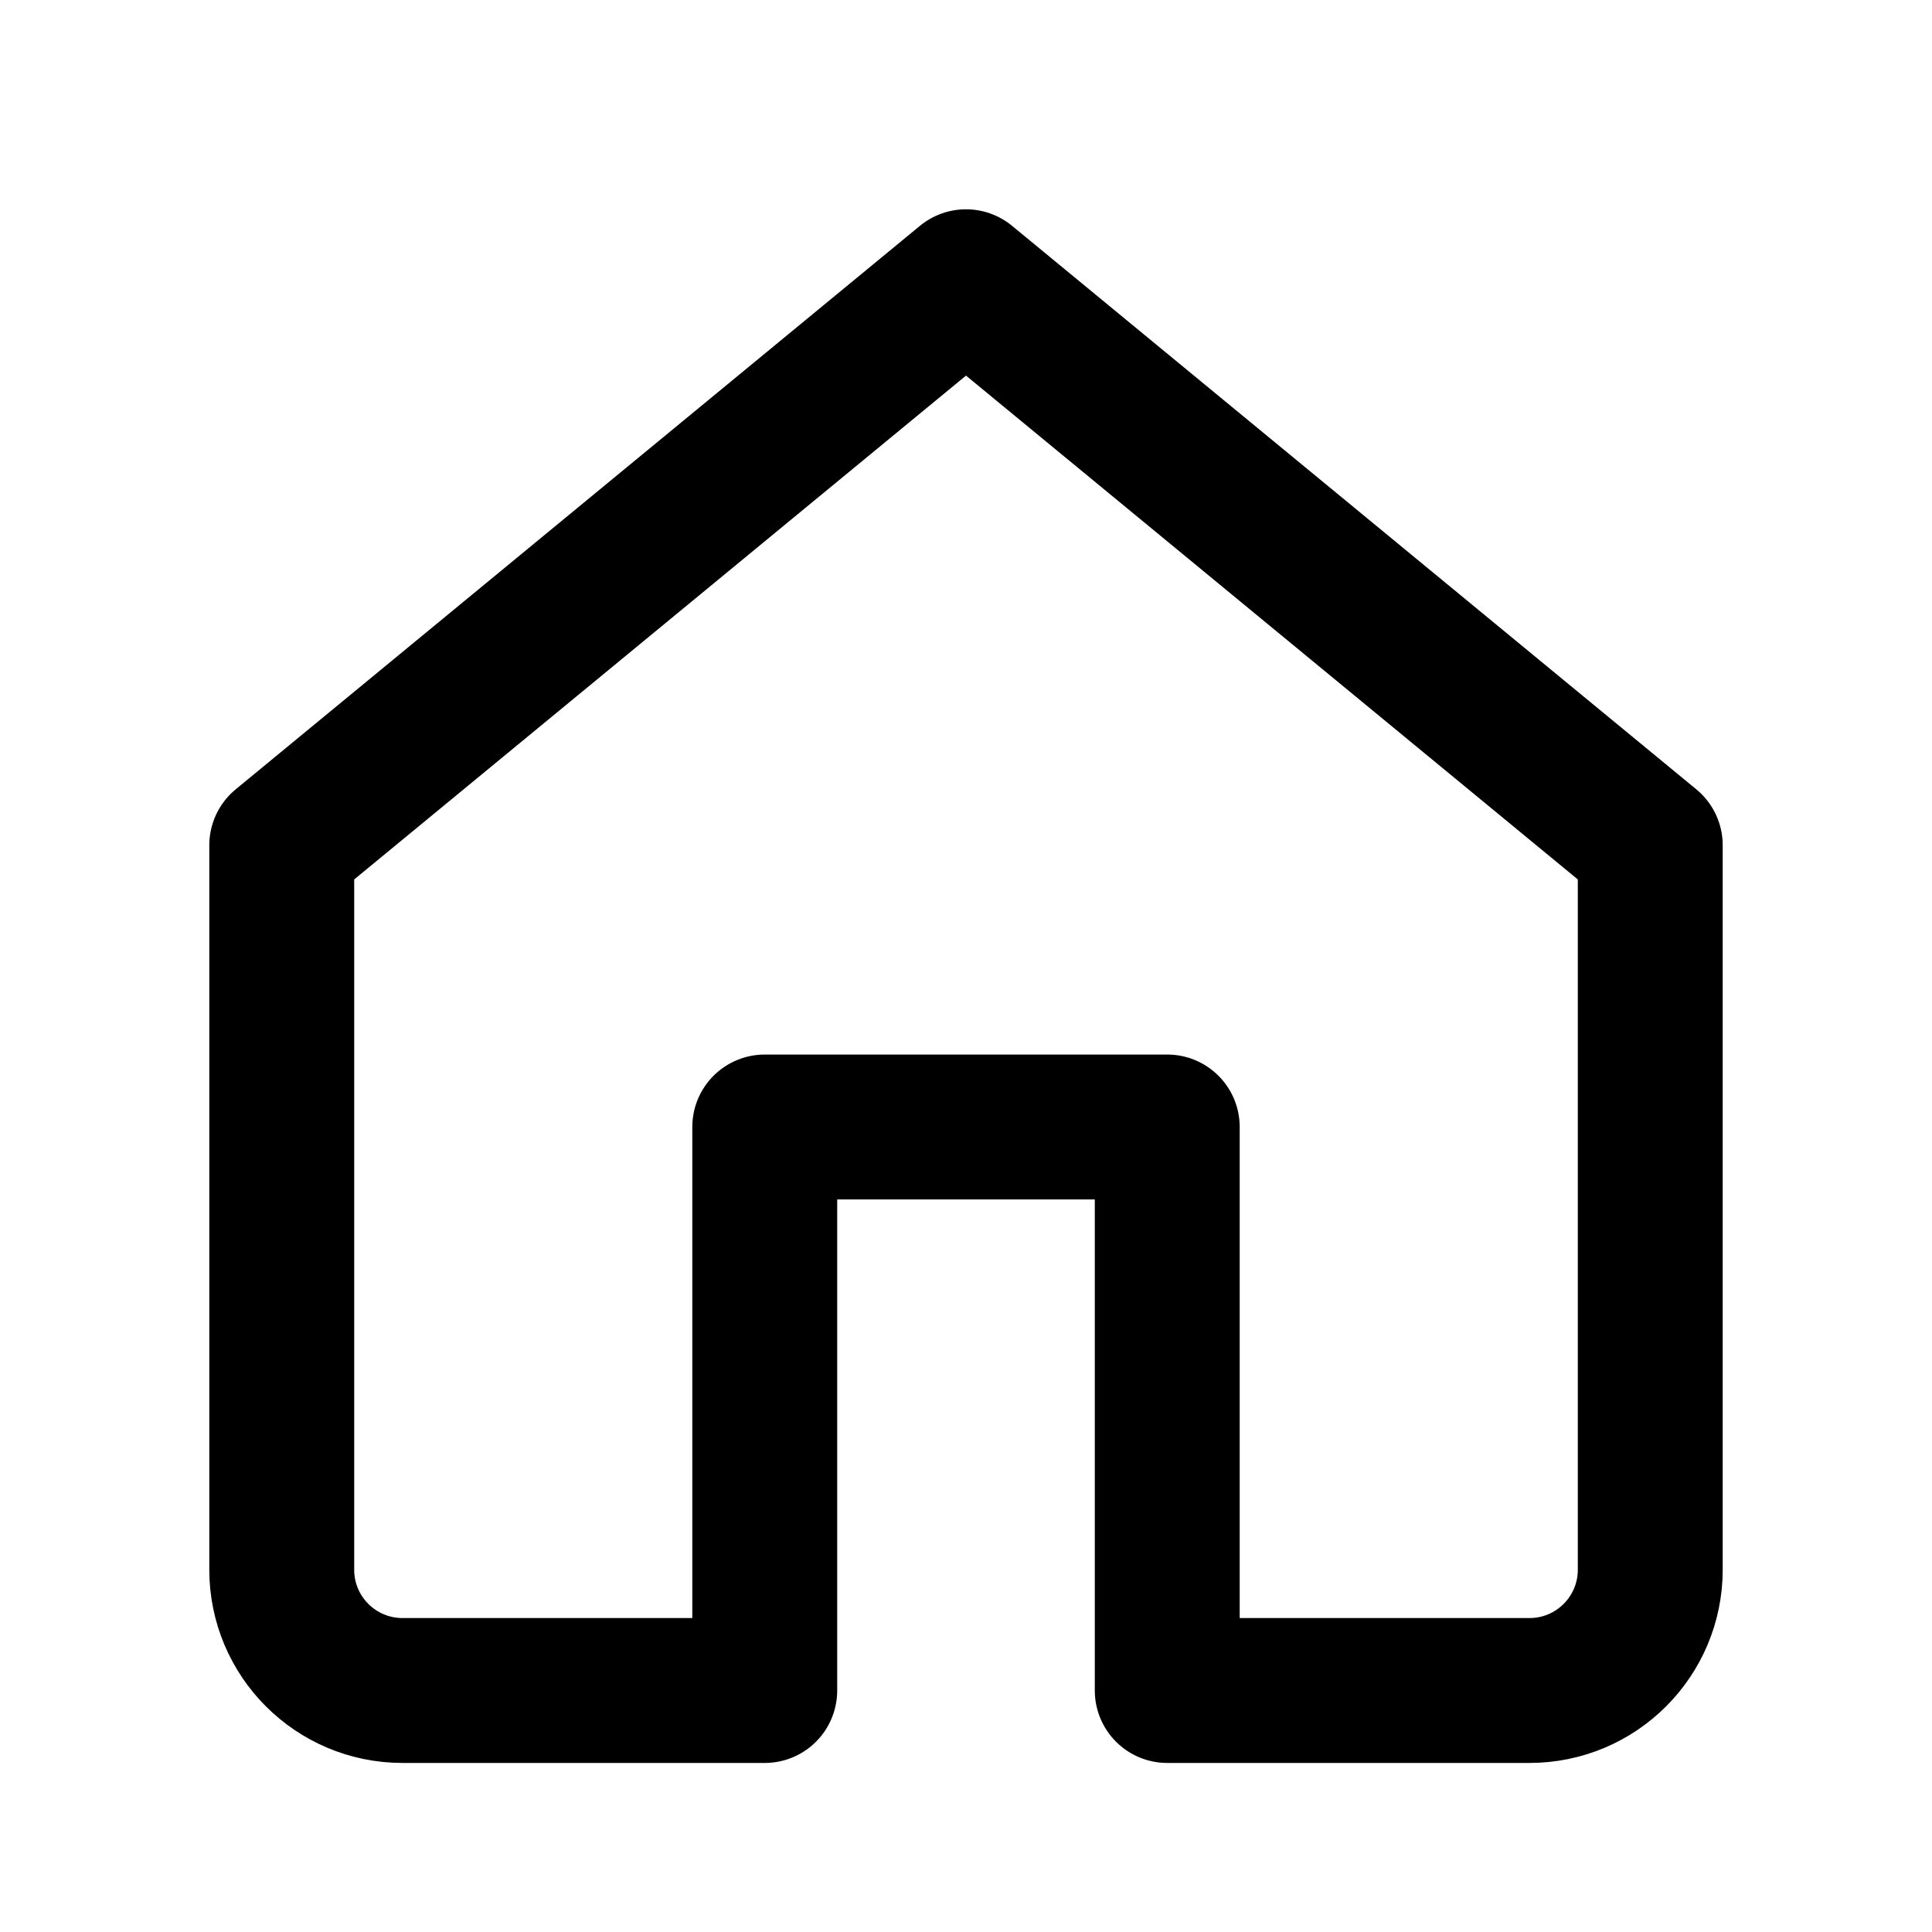
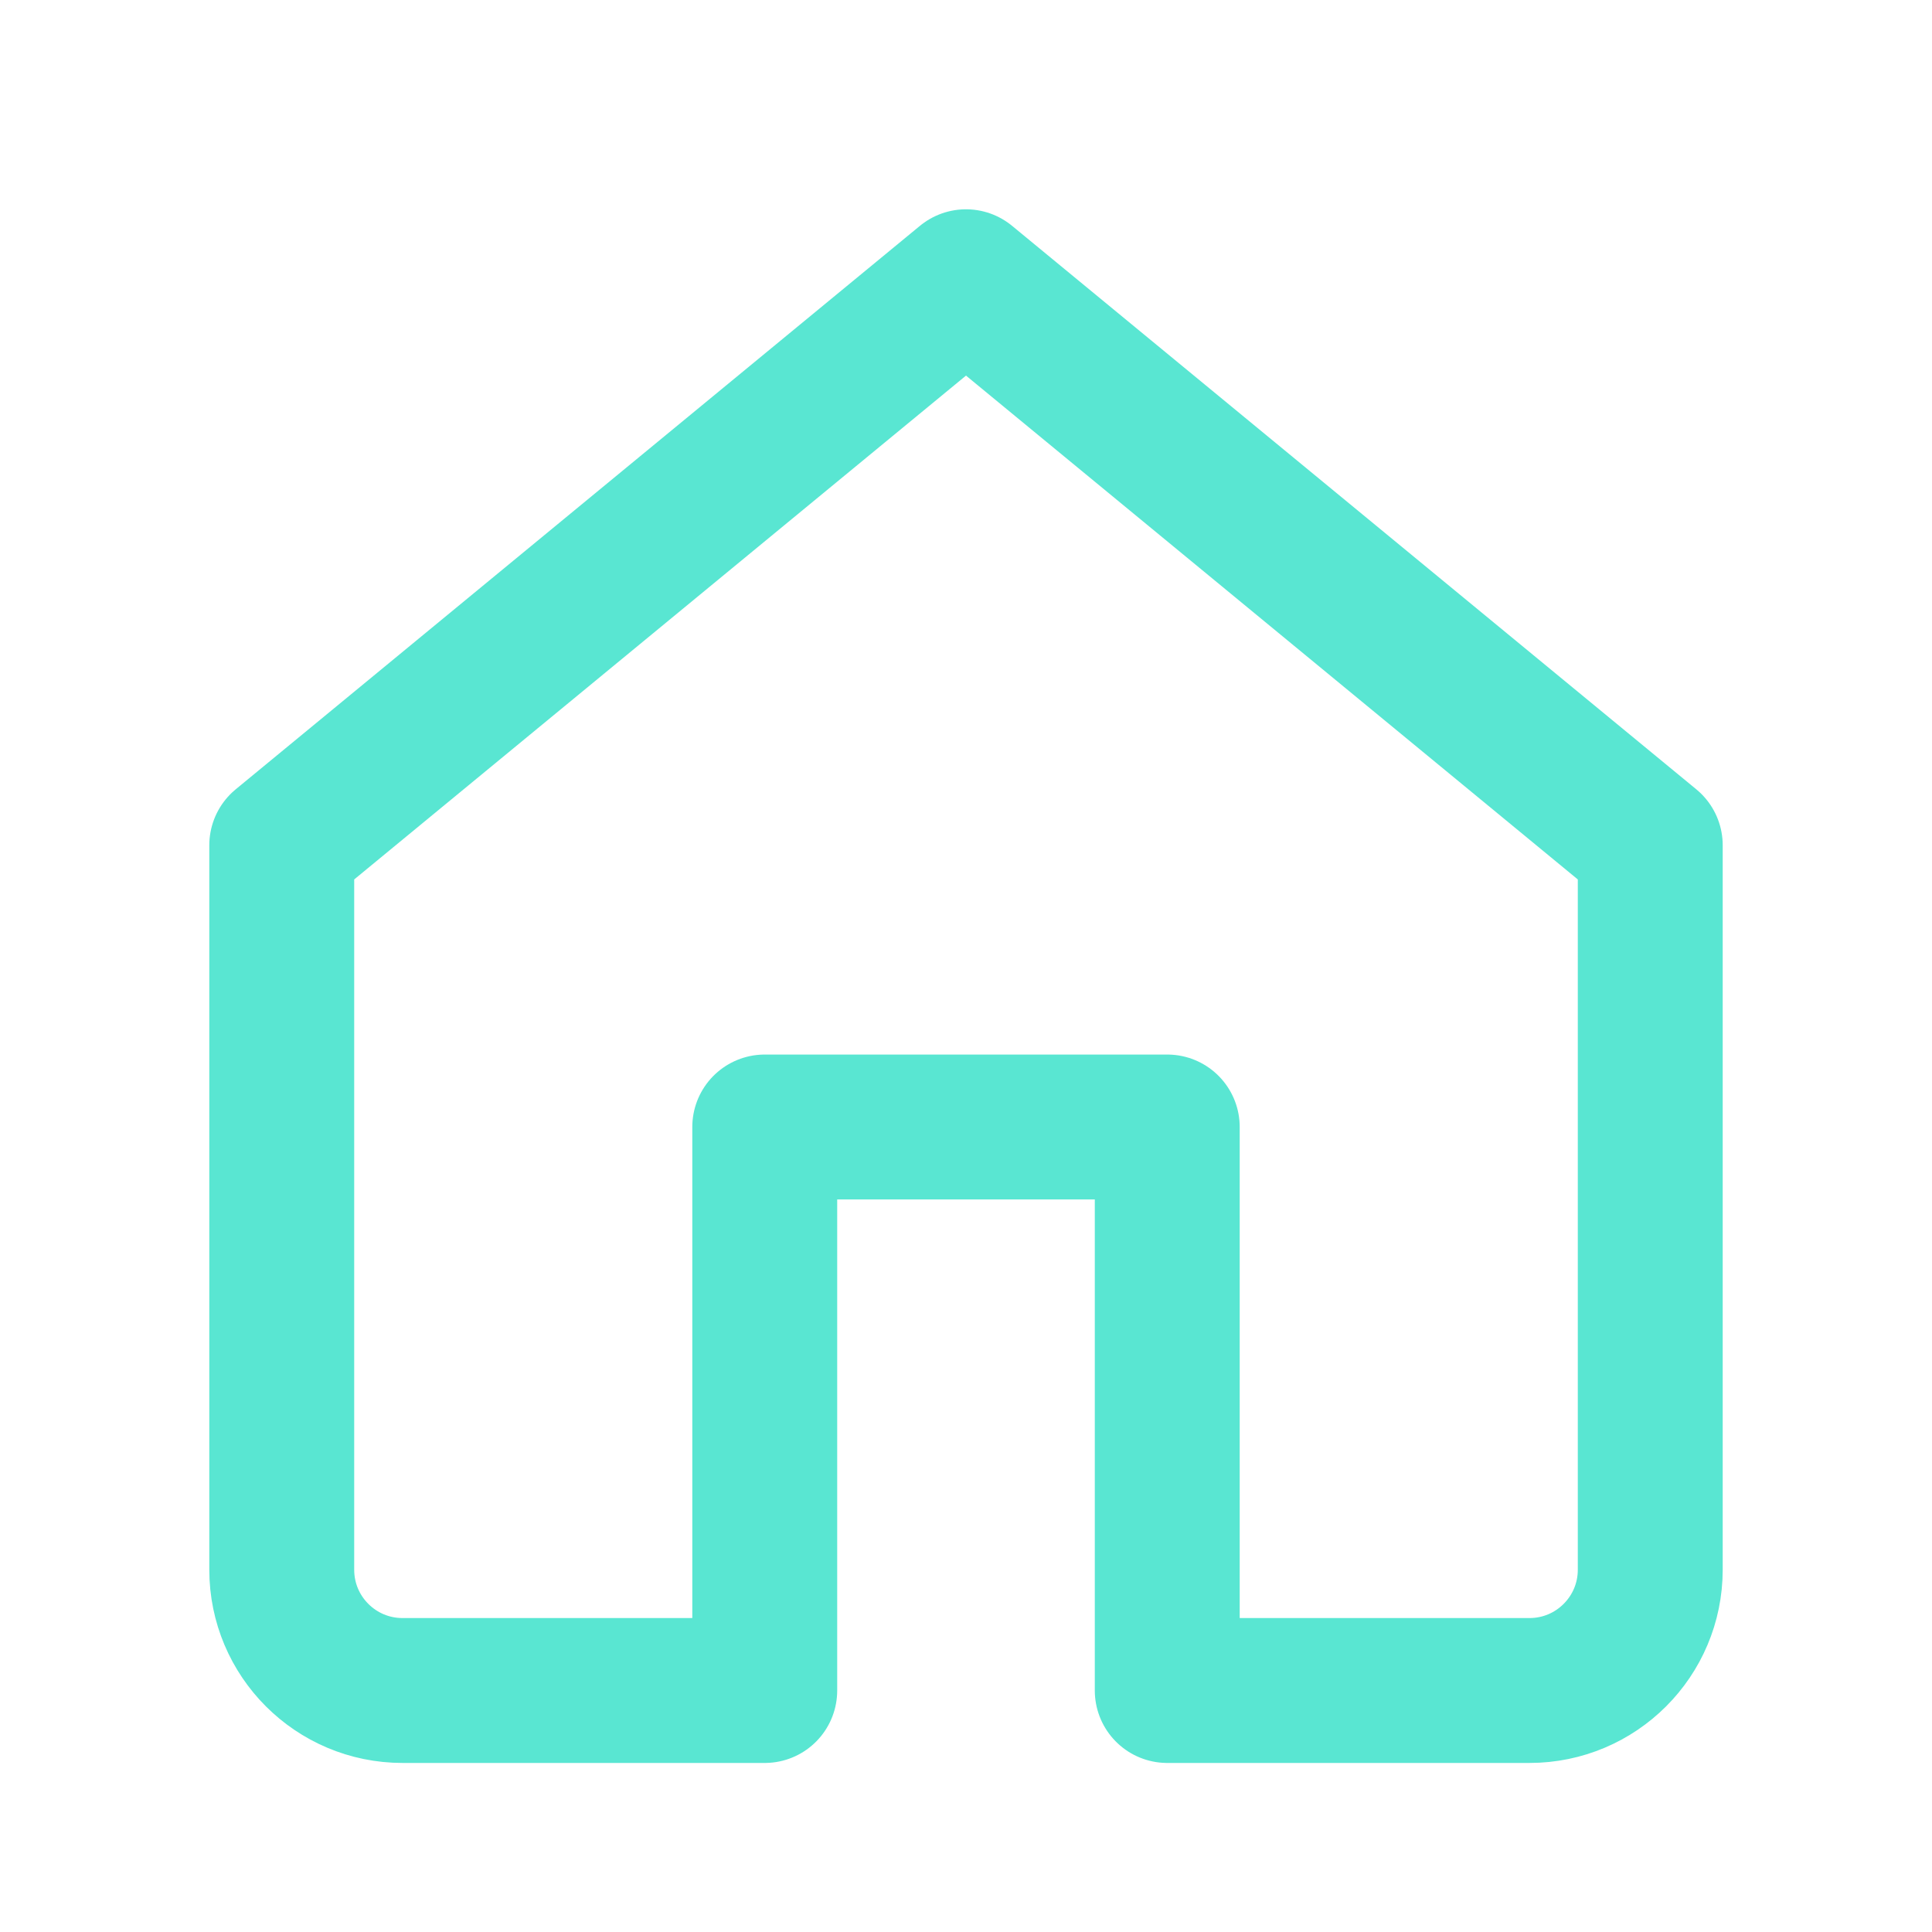
- <svg xmlns="http://www.w3.org/2000/svg" viewBox="0 0 24 24" fill="none" stroke="currentColor" stroke-width="1.8" stroke-linecap="round" stroke-linejoin="round">
+ <svg xmlns="http://www.w3.org/2000/svg" viewBox="0 0 24 24" fill="none" stroke="#59e6d2" stroke-width="1.8" stroke-linecap="round" stroke-linejoin="round">
  <path d="M3.5 10.5 12 3.5l8.5 7v9a1.5 1.5 0 0 1-1.5 1.5h-4.5v-7h-5v7H5a1.5 1.5 0 0 1-1.5-1.5z" />
</svg>
